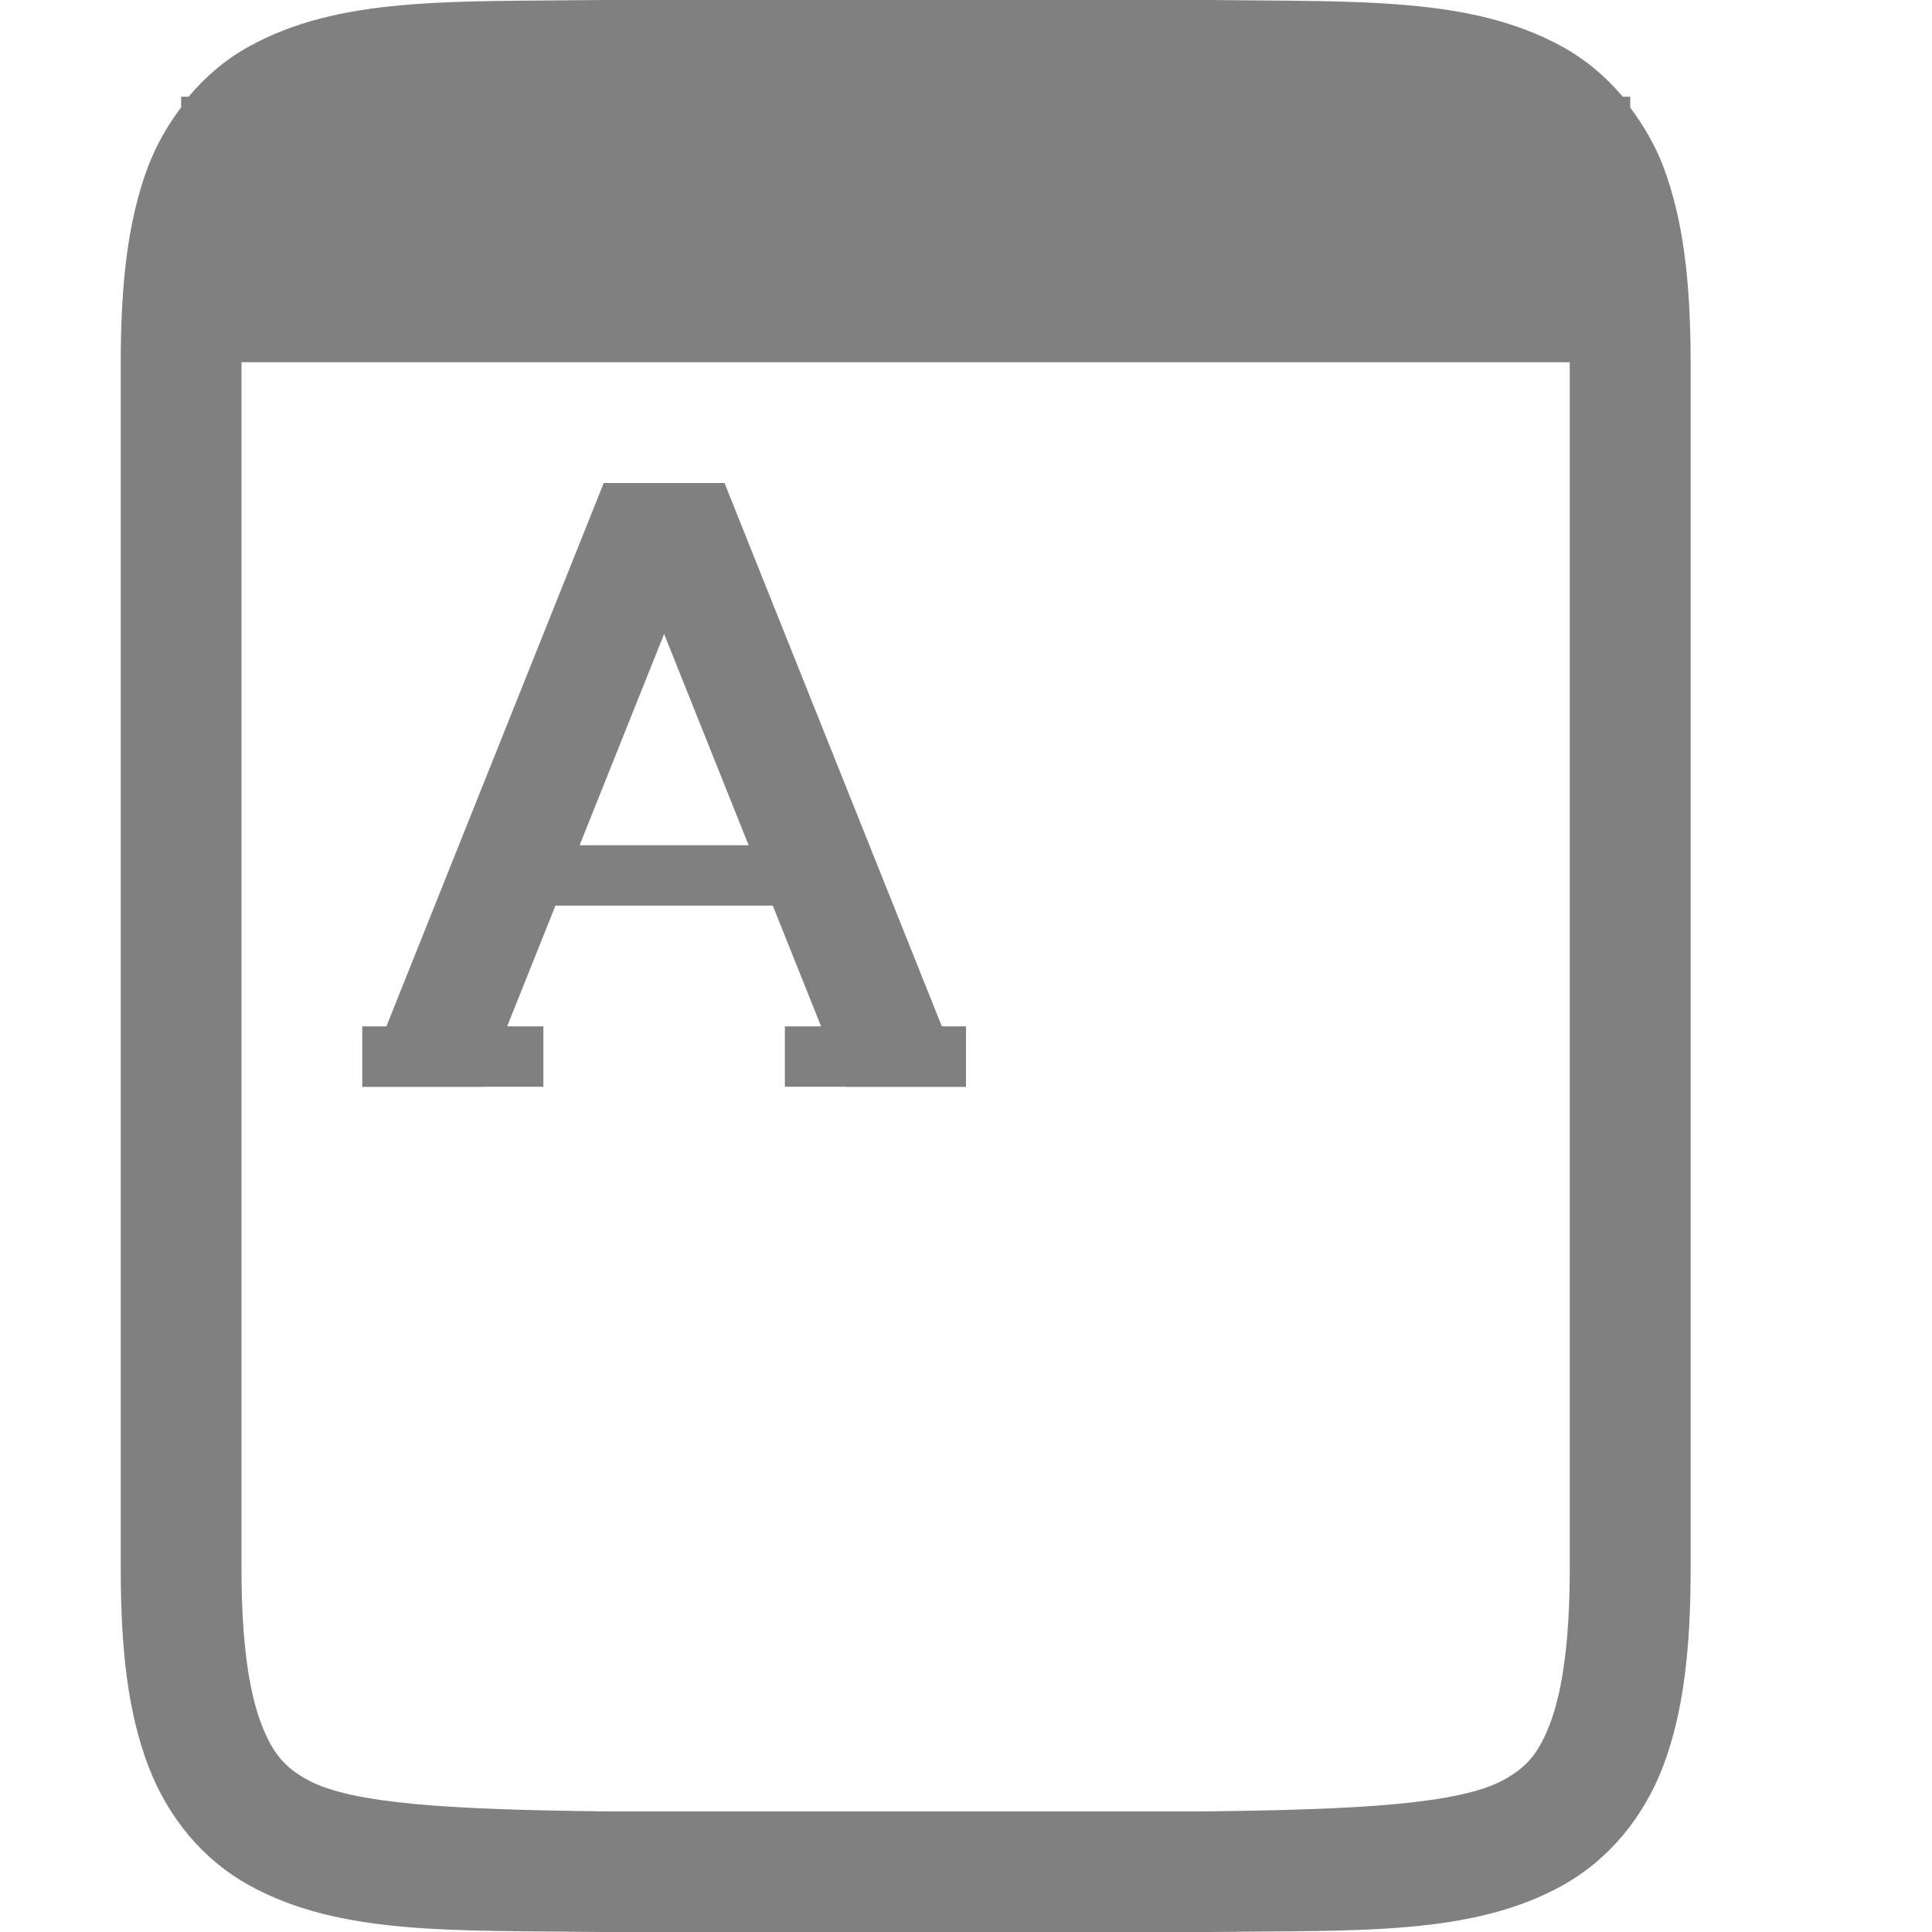
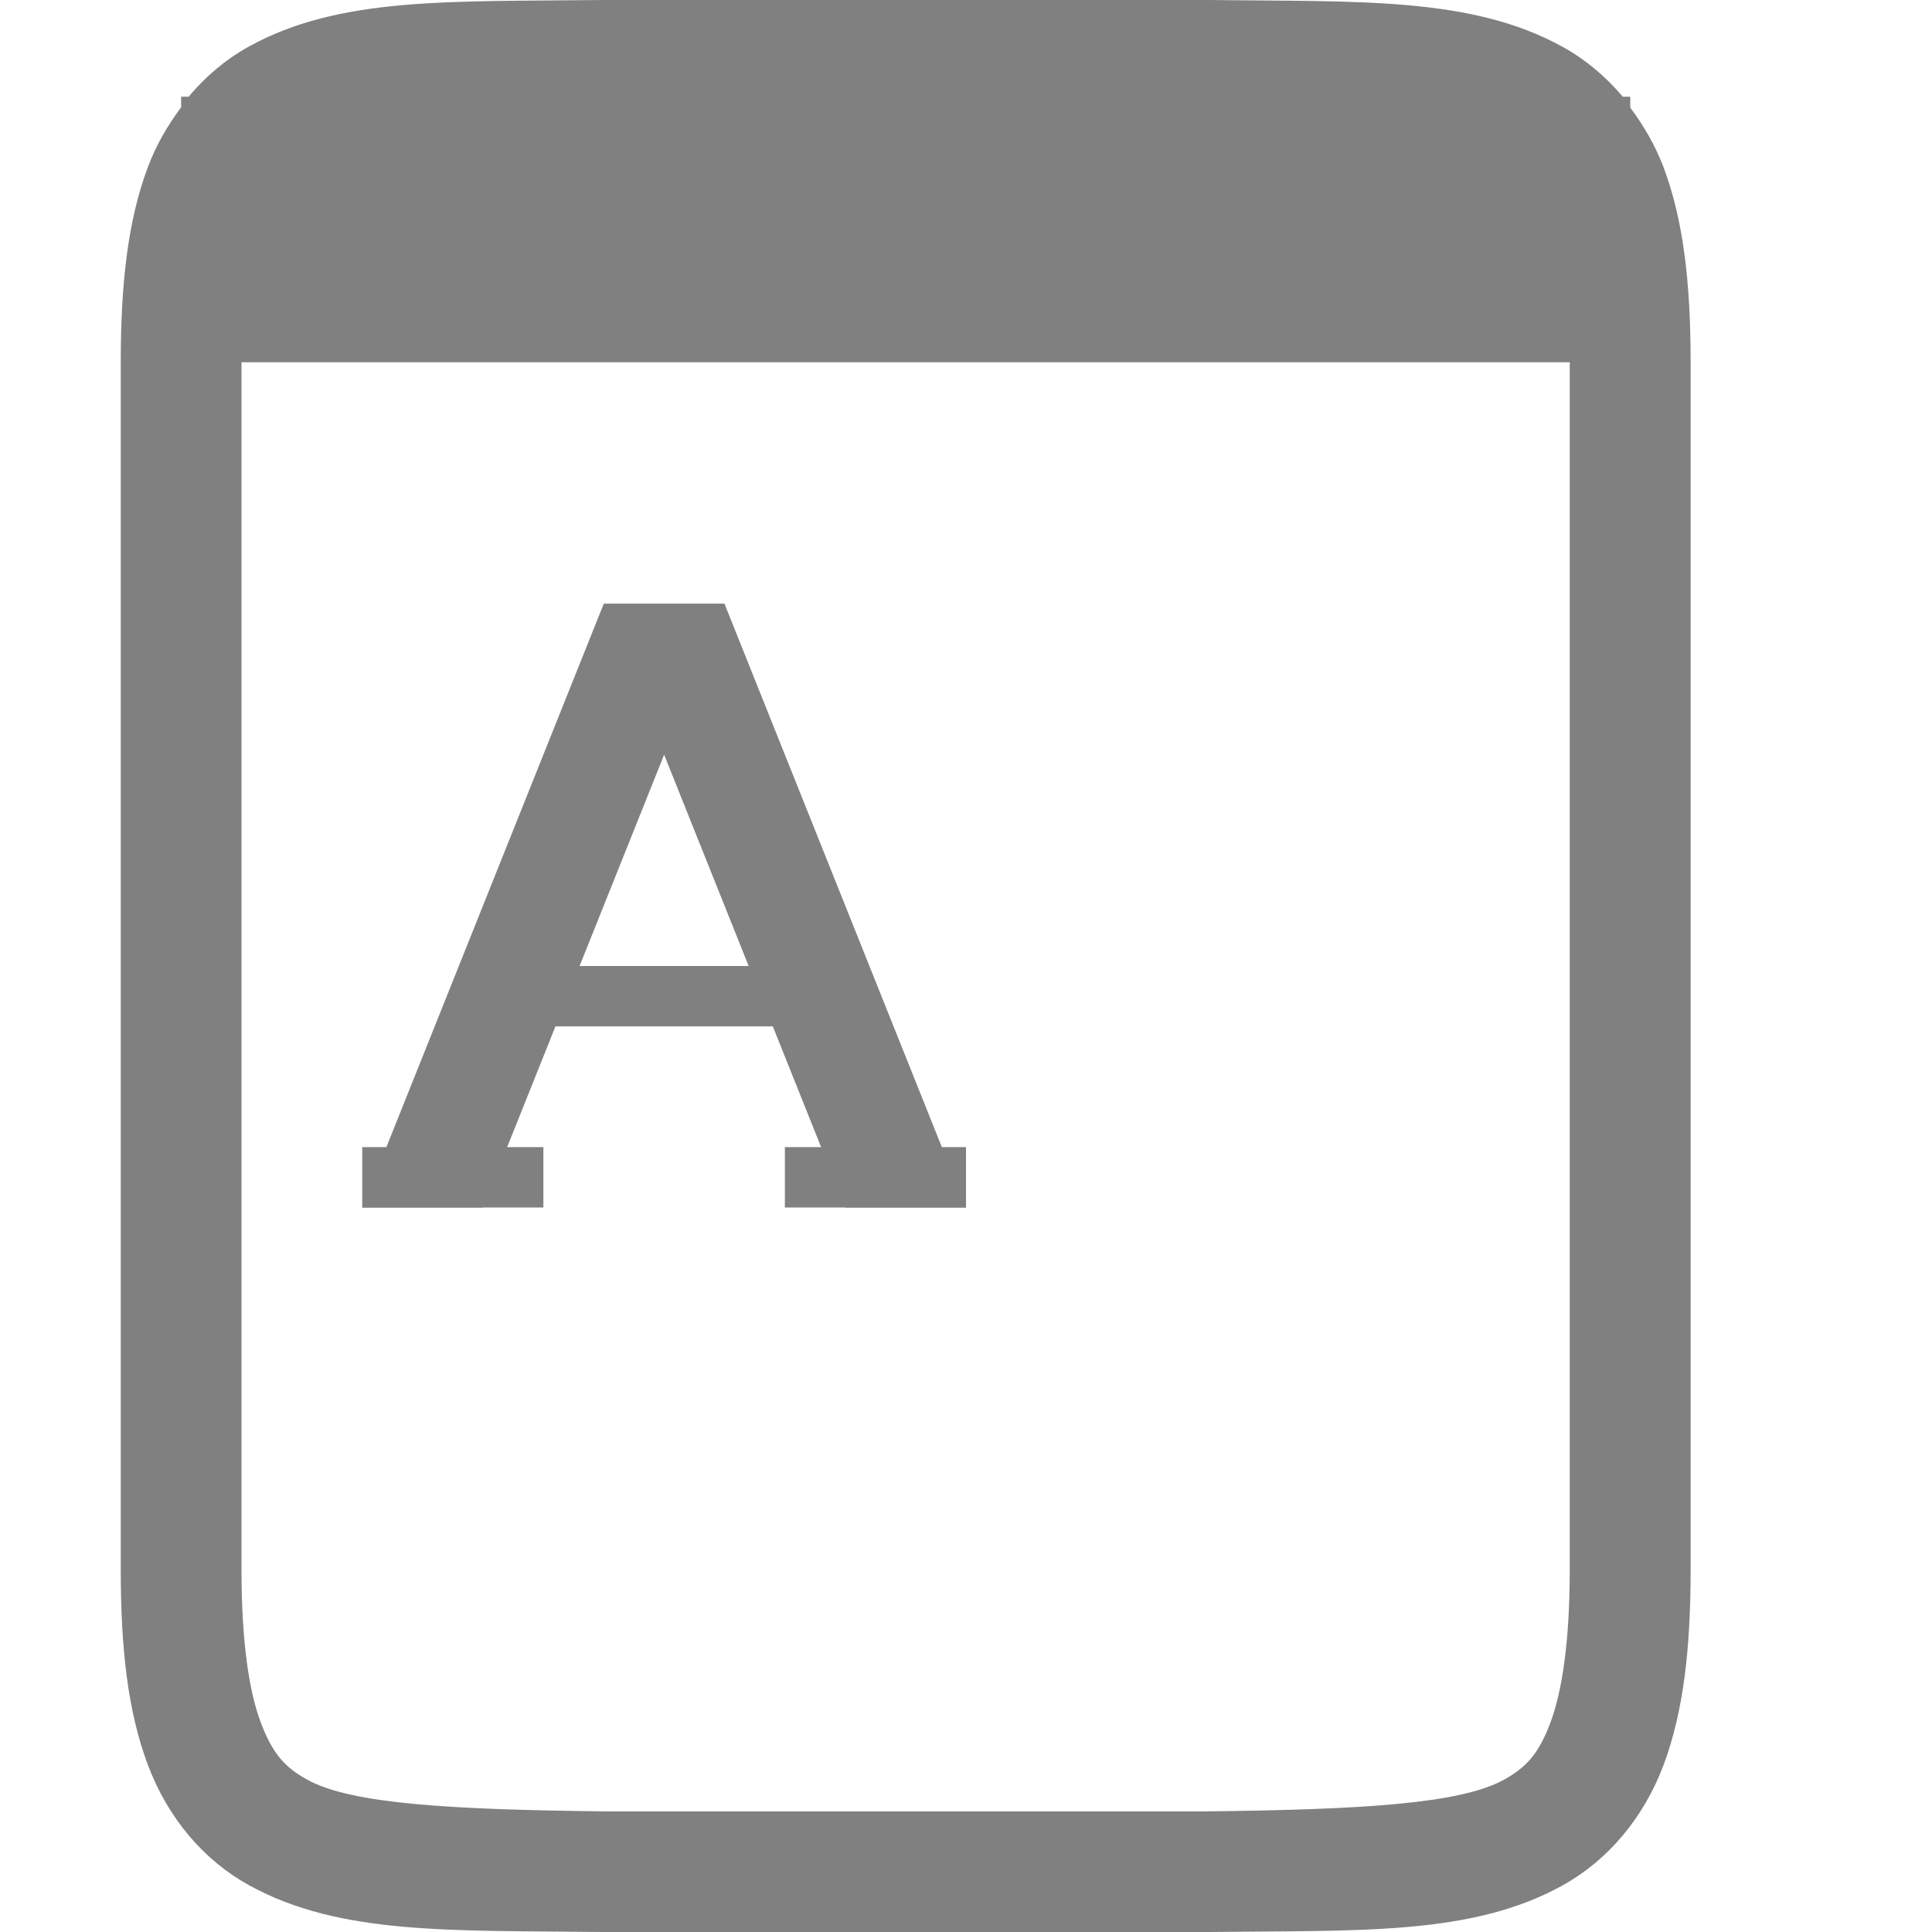
<svg xmlns="http://www.w3.org/2000/svg" xmlns:ns1="http://www.openswatchbook.org/uri/2009/osb" height="16" id="svg7384" version="1.1" width="16">
  <defs id="defs7386">
    <linearGradient id="linearGradient5606" ns1:paint="solid">
      <stop id="stop5608" offset="0" style="stop-color:#000000;stop-opacity:1;" />
    </linearGradient>
    <linearGradient id="linearGradient4526" ns1:paint="solid">
      <stop id="stop4528" offset="0" style="stop-color:#ffffff;stop-opacity:1;" />
    </linearGradient>
    <linearGradient id="linearGradient3600-4" ns1:paint="gradient">
      <stop id="stop3602-7" offset="0" style="stop-color:#f4f4f4;stop-opacity:1" />
      <stop id="stop3604-6" offset="1" style="stop-color:#dbdbdb;stop-opacity:1" />
    </linearGradient>
  </defs>
  <g id="layer9" label="status" style="display:inline" transform="translate(-793.0002,127)" />
  <g id="layer2" style="display:inline" transform="translate(-552,-240)" />
  <g id="layer4" style="display:inline" transform="translate(-552,-240)" />
  <g id="g1812" style="display:inline" transform="translate(-552,-240)" />
  <g id="g6217" style="display:inline" transform="translate(-552,-240)" />
  <g id="layer3" style="display:inline" transform="translate(-552,-240)" />
  <g id="g1833" style="display:inline" transform="translate(-552,-240)">
    <path d="m 556.994,240 c -1.258,0.015 -2.179,-0.031 -2.932,0.385 -0.189,0.104 -0.358,0.246 -0.5,0.416 h -0.062 v 0.088 c -0.111,0.148 -0.207,0.312 -0.275,0.494 -0.165,0.439 -0.225,0.96 -0.225,1.617 v 10 c 0,0.658 0.06,1.179 0.225,1.617 0.165,0.439 0.462,0.789 0.838,0.996 0.753,0.415 1.674,0.372 2.932,0.387 h 0.002 5.006 0.004 c 1.258,-0.015 2.179,0.031 2.932,-0.385 0.376,-0.208 0.673,-0.559 0.838,-0.998 0.164,-0.439 0.224,-0.96 0.224,-1.617 v -10 c 0,-0.658 -0.06,-1.179 -0.225,-1.617 -0.069,-0.182 -0.165,-0.344 -0.275,-0.492 v -0.09 h -0.062 c -0.142,-0.169 -0.311,-0.31 -0.5,-0.414 -0.753,-0.415 -1.674,-0.372 -2.932,-0.387 h -0.002 -5.006 z m -2.994,3 h 11 v 10 c 0,0.592 -0.063,1.006 -0.16,1.266 -0.098,0.26 -0.201,0.371 -0.385,0.473 -0.366,0.202 -1.197,0.247 -2.455,0.262 h -4.994 -0.006 c -1.259,-0.015 -2.089,-0.06 -2.455,-0.262 -0.183,-0.101 -0.287,-0.213 -0.385,-0.473 -0.098,-0.26 -0.16,-0.673 -0.16,-1.266 z" id="path2732-8-1-77" style="color:#000000;font-style:normal;font-variant:normal;font-weight:normal;font-stretch:normal;font-size:medium;line-height:normal;font-family:sans-serif;font-variant-ligatures:normal;font-variant-position:normal;font-variant-caps:normal;font-variant-numeric:normal;font-variant-alternates:normal;font-feature-settings:normal;text-indent:0;text-align:start;text-decoration:none;text-decoration-line:none;text-decoration-style:solid;text-decoration-color:#000000;letter-spacing:normal;word-spacing:normal;text-transform:none;writing-mode:lr-tb;direction:ltr;text-orientation:mixed;dominant-baseline:auto;baseline-shift:baseline;text-anchor:start;white-space:normal;shape-padding:0;clip-rule:nonzero;display:inline;overflow:visible;visibility:visible;opacity:1;isolation:auto;mix-blend-mode:normal;color-interpolation:sRGB;color-interpolation-filters:linearRGB;solid-color:#000000;solid-opacity:1;vector-effect:none;fill:#808080;fill-opacity:1;fill-rule:nonzero;stroke:none;stroke-width:1;stroke-linecap:butt;stroke-linejoin:miter;stroke-miterlimit:4;stroke-dasharray:none;stroke-dashoffset:0;stroke-opacity:1;marker:none;color-rendering:auto;image-rendering:auto;shape-rendering:auto;text-rendering:auto;enable-background:accumulate" />
-     <path d="m 557,244 h 1 l -2,5 h -1 z" id="rect4009" style="opacity:1;fill:#808080;fill-opacity:1;stroke:none;stroke-width:0.5;stroke-linecap:butt;stroke-linejoin:round;stroke-miterlimit:4;stroke-dasharray:none;stroke-opacity:1" />
-     <path d="m 558,244 h -1 l 2,5 h 1 z" id="rect4009-7" style="display:inline;opacity:1;fill:#808080;fill-opacity:1;stroke:none;stroke-width:0.5;stroke-linecap:butt;stroke-linejoin:round;stroke-miterlimit:4;stroke-dasharray:none;stroke-opacity:1" />
-     <rect height="0.5" id="rect4042" style="opacity:1;fill:#808080;fill-opacity:1;stroke:none;stroke-width:0.5;stroke-linecap:butt;stroke-linejoin:round;stroke-miterlimit:4;stroke-dasharray:none;stroke-opacity:1" transform="scale(1,-1)" width="2" x="556.5" y="-247.5" />
-     <rect height="0.5" id="rect4042-3" style="display:inline;opacity:1;fill:#808080;fill-opacity:1;stroke:none;stroke-width:0.5;stroke-linecap:butt;stroke-linejoin:round;stroke-miterlimit:4;stroke-dasharray:none;stroke-opacity:1" width="1.5" x="555" y="248.5" />
-     <rect height="0.5" id="rect4042-3-2" style="display:inline;opacity:1;fill:#808080;fill-opacity:1;stroke:none;stroke-width:0.5;stroke-linecap:butt;stroke-linejoin:round;stroke-miterlimit:4;stroke-dasharray:none;stroke-opacity:1" width="1.5" x="558.5" y="248.5" />
+     <path d="m 557,245 h 1 l -2,5 h -1 z" id="rect4009" style="opacity:1;fill:#808080;fill-opacity:1;stroke:none;stroke-width:0.5;stroke-linecap:butt;stroke-linejoin:round;stroke-miterlimit:4;stroke-dasharray:none;stroke-opacity:1" />
+     <path d="m 558,245 h -1 l 2,5 h 1 z" id="rect4009-7" style="display:inline;opacity:1;fill:#808080;fill-opacity:1;stroke:none;stroke-width:0.5;stroke-linecap:butt;stroke-linejoin:round;stroke-miterlimit:4;stroke-dasharray:none;stroke-opacity:1" />
+     <rect height="0.5" id="rect4042" style="opacity:1;fill:#808080;fill-opacity:1;stroke:none;stroke-width:0.5;stroke-linecap:butt;stroke-linejoin:round;stroke-miterlimit:4;stroke-dasharray:none;stroke-opacity:1" transform="scale(1,-1)" width="2" x="556.5" y="-248.5" />
+     <rect height="0.5" id="rect4042-3" style="display:inline;opacity:1;fill:#808080;fill-opacity:1;stroke:none;stroke-width:0.5;stroke-linecap:butt;stroke-linejoin:round;stroke-miterlimit:4;stroke-dasharray:none;stroke-opacity:1" width="1.5" x="555" y="249.5" />
+     <rect height="0.5" id="rect4042-3-2" style="display:inline;opacity:1;fill:#808080;fill-opacity:1;stroke:none;stroke-width:0.5;stroke-linecap:butt;stroke-linejoin:round;stroke-miterlimit:4;stroke-dasharray:none;stroke-opacity:1" width="1.5" x="558.5" y="249.5" />
  </g>
  <g id="layer1" style="display:inline" transform="translate(-552,-240)" />
</svg>
